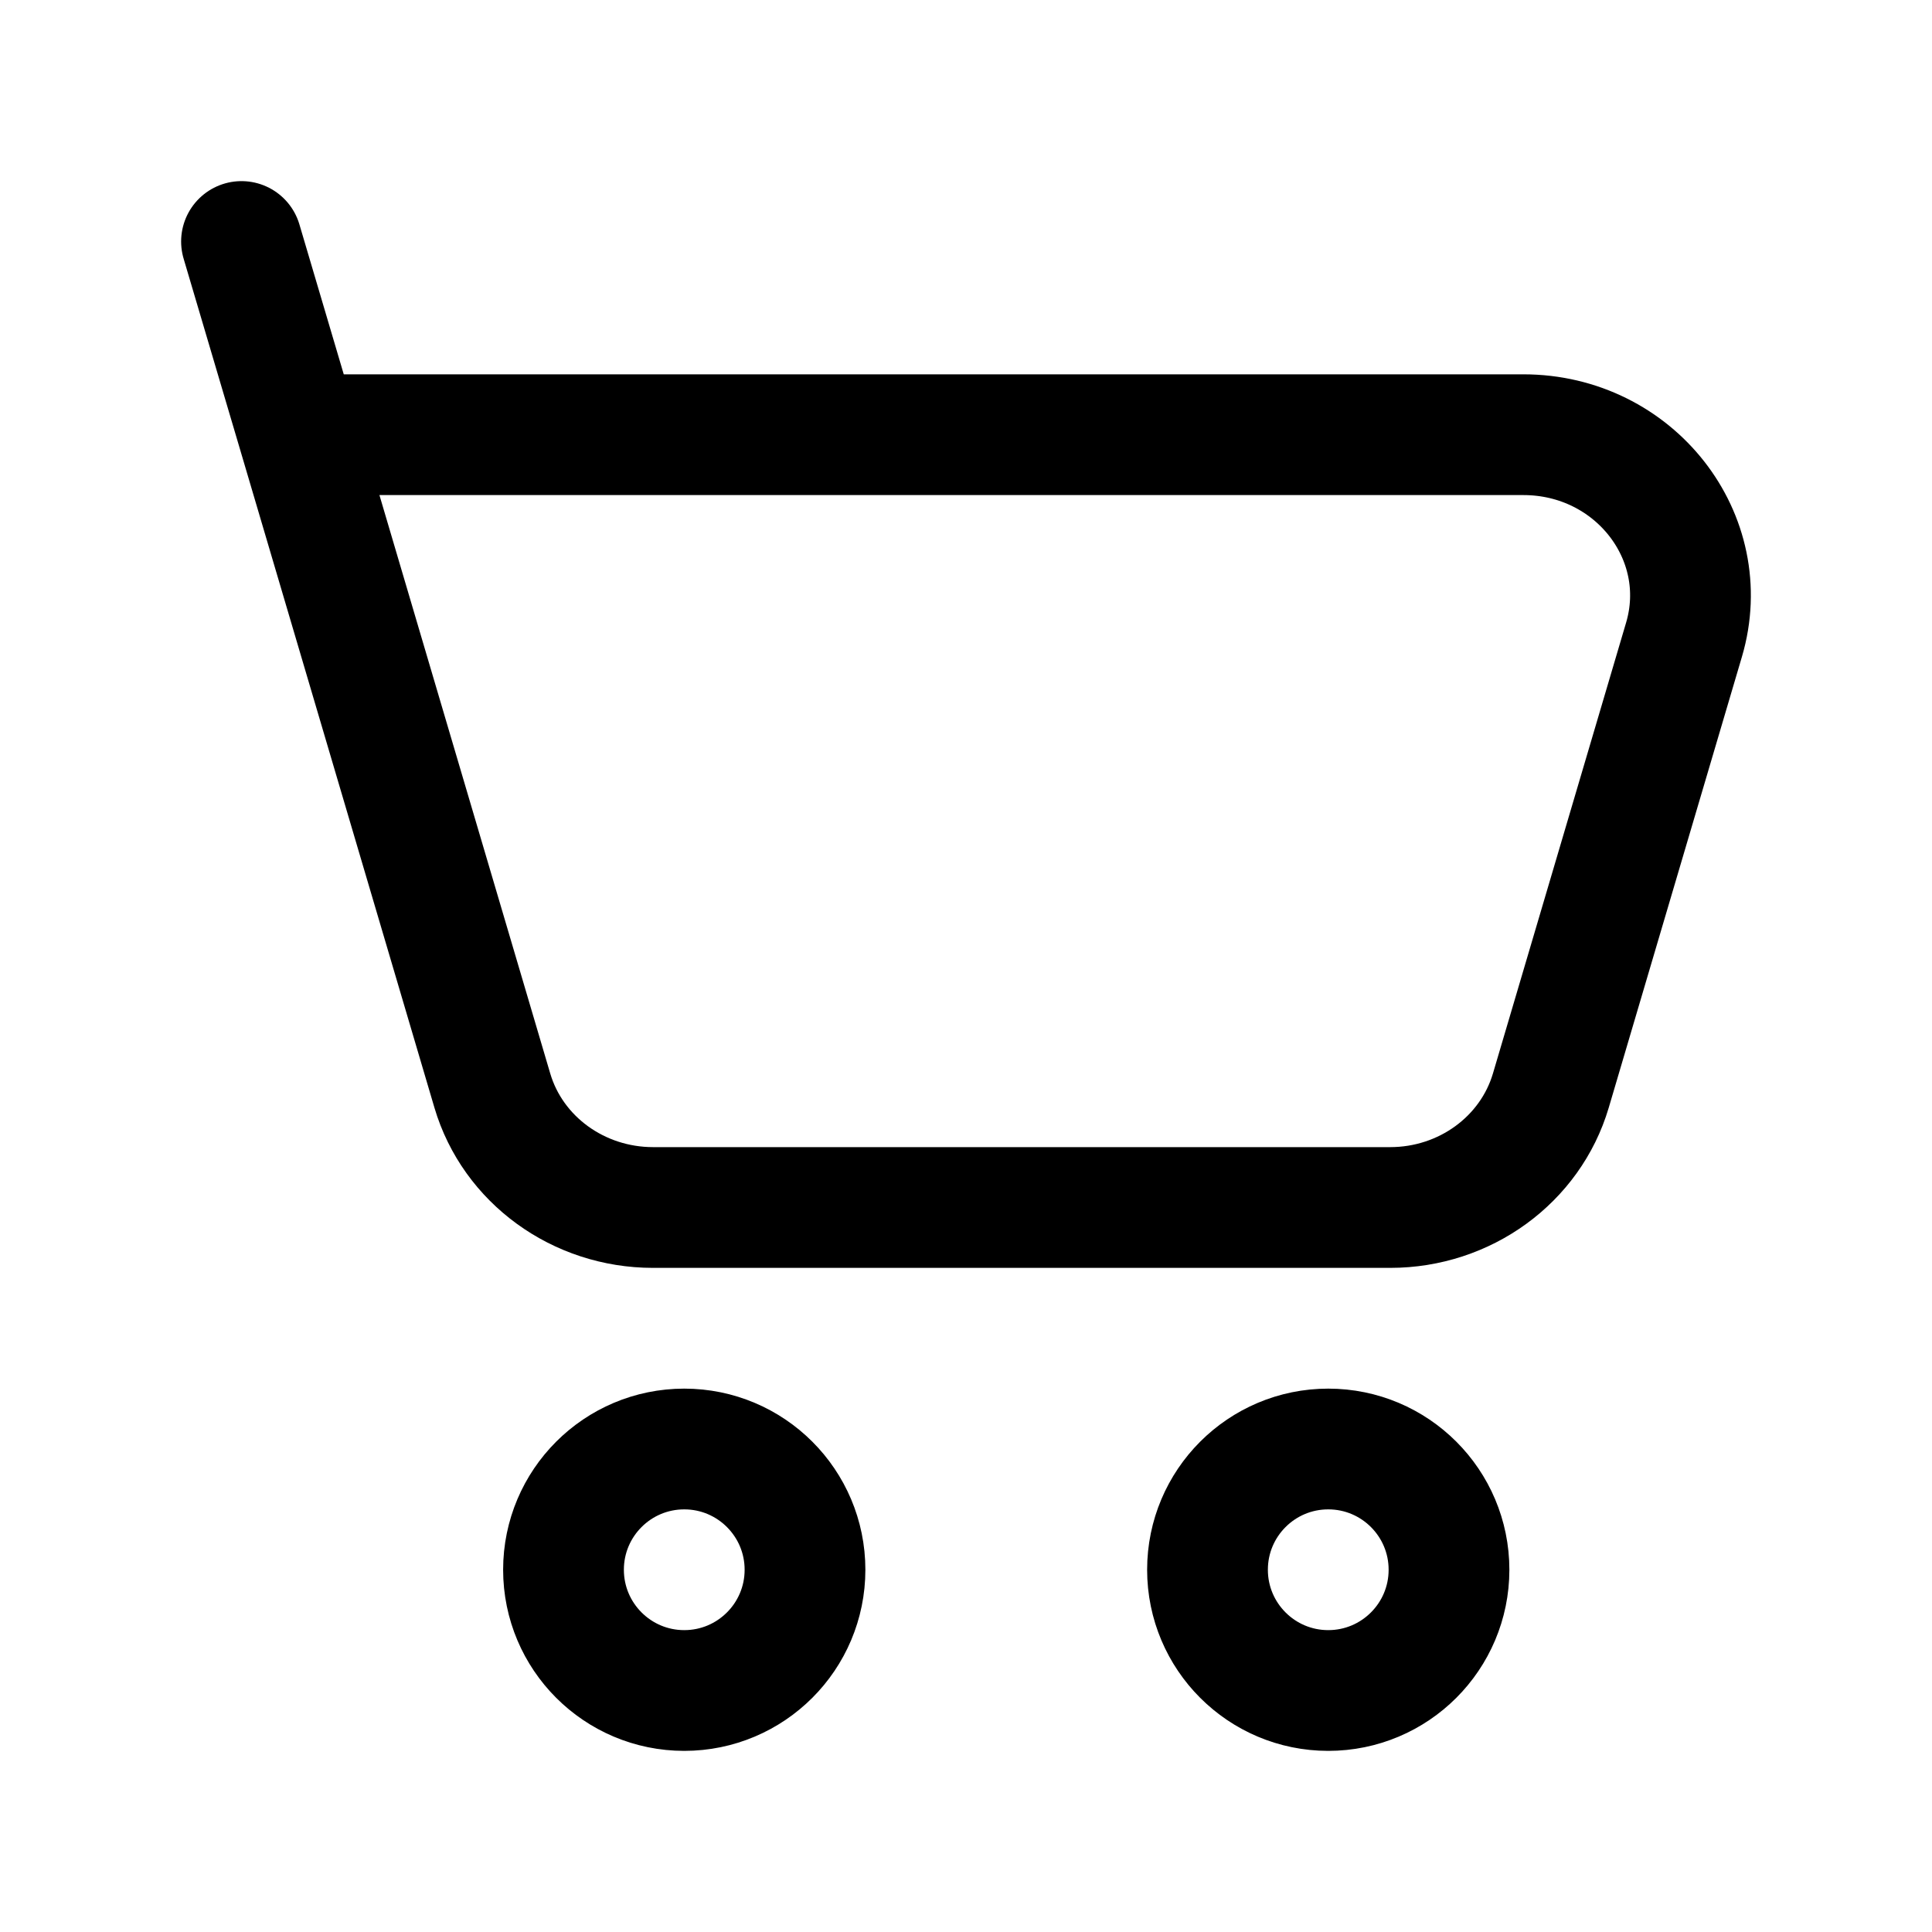
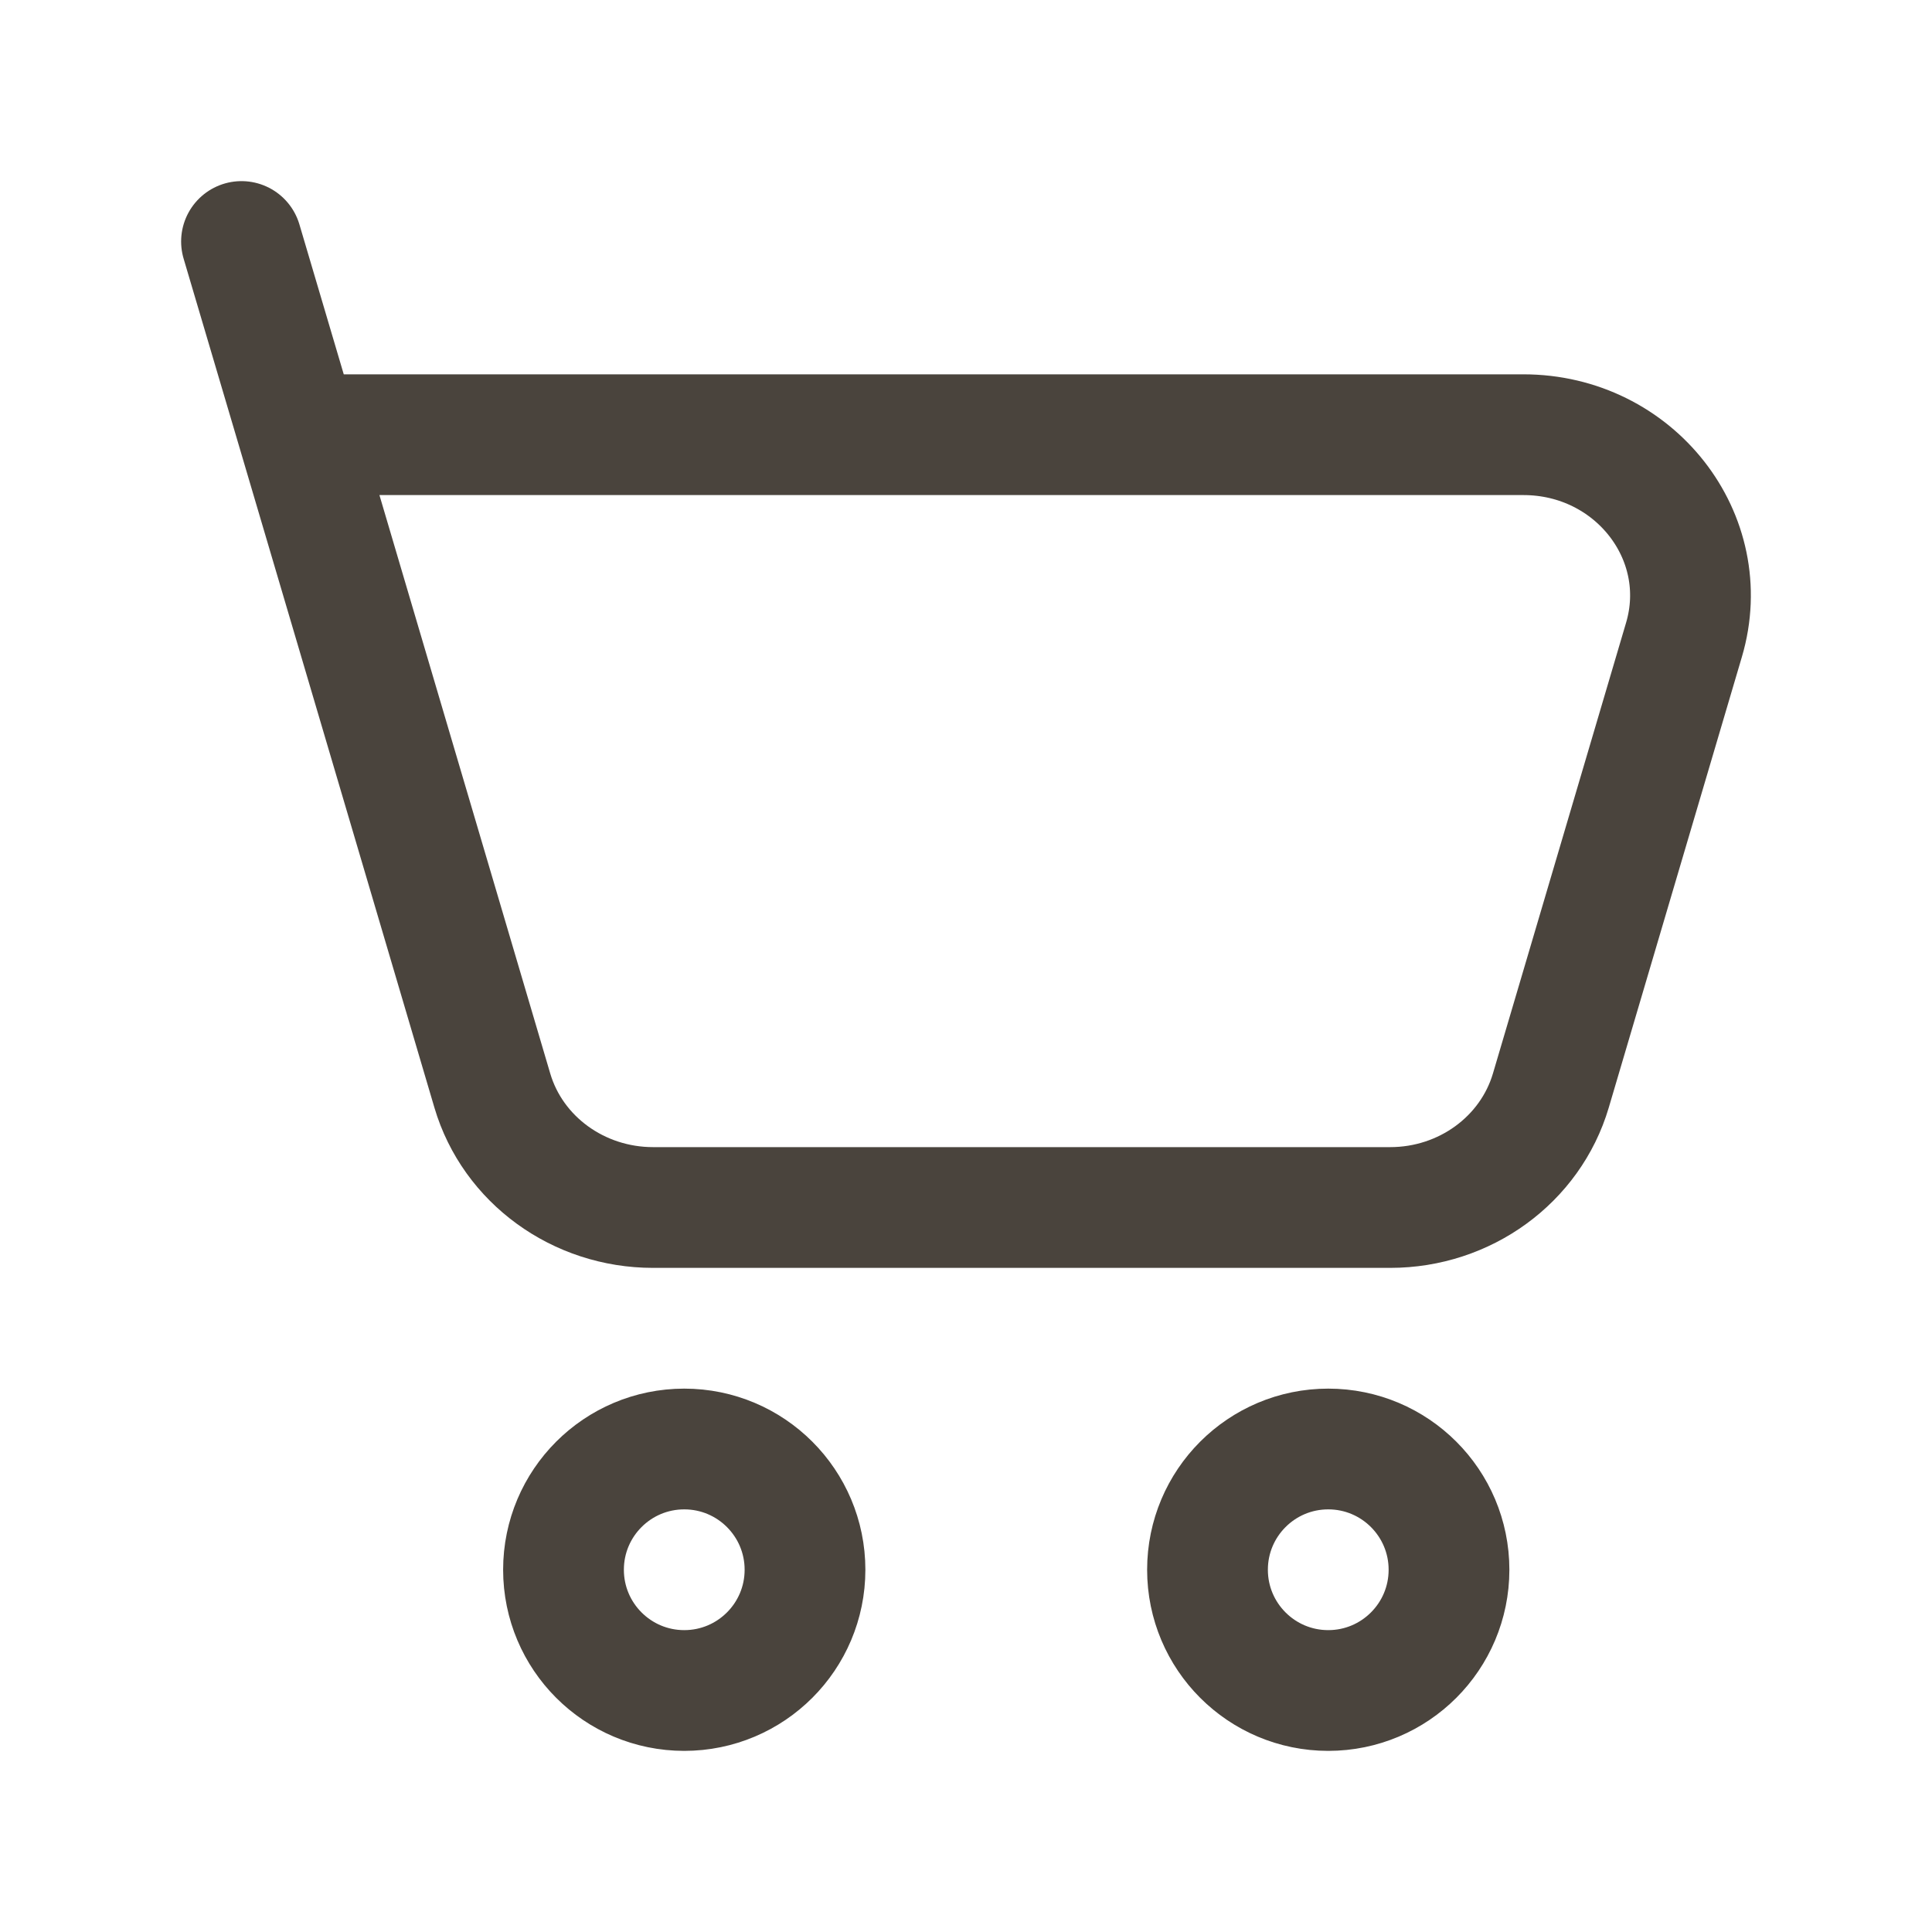
<svg xmlns="http://www.w3.org/2000/svg" width="24" height="24" viewBox="0 0 24 24">
-   <path fill="none" stroke="currentColor" stroke-linecap="round" stroke-linejoin="round" stroke-width="1.5" d="M16.5 21a1.5 1.5 0 1 0 0-3a1.5 1.5 0 0 0 0 3m-8 0a1.5 1.5 0 1 0 0-3a1.5 1.5 0 0 0 0 3M3.71 5.4h15.214c1.378 0 2.373 1.27 1.995 2.548l-1.654 5.6C19.01 14.408 18.196 15 17.27 15H8.112c-.927 0-1.742-.593-1.996-1.452zm0 0L3 3" />
+   <path fill="none" stroke="#4A443D" stroke-linecap="round" stroke-linejoin="round" stroke-width="1.5" d="M16.5 21a1.5 1.5 0 1 0 0-3a1.5 1.5 0 0 0 0 3m-8 0a1.5 1.5 0 1 0 0-3a1.5 1.5 0 0 0 0 3M3.71 5.4h15.214c1.378 0 2.373 1.27 1.995 2.548l-1.654 5.6C19.01 14.408 18.196 15 17.27 15H8.112c-.927 0-1.742-.593-1.996-1.452zm0 0L3 3" />
</svg>
